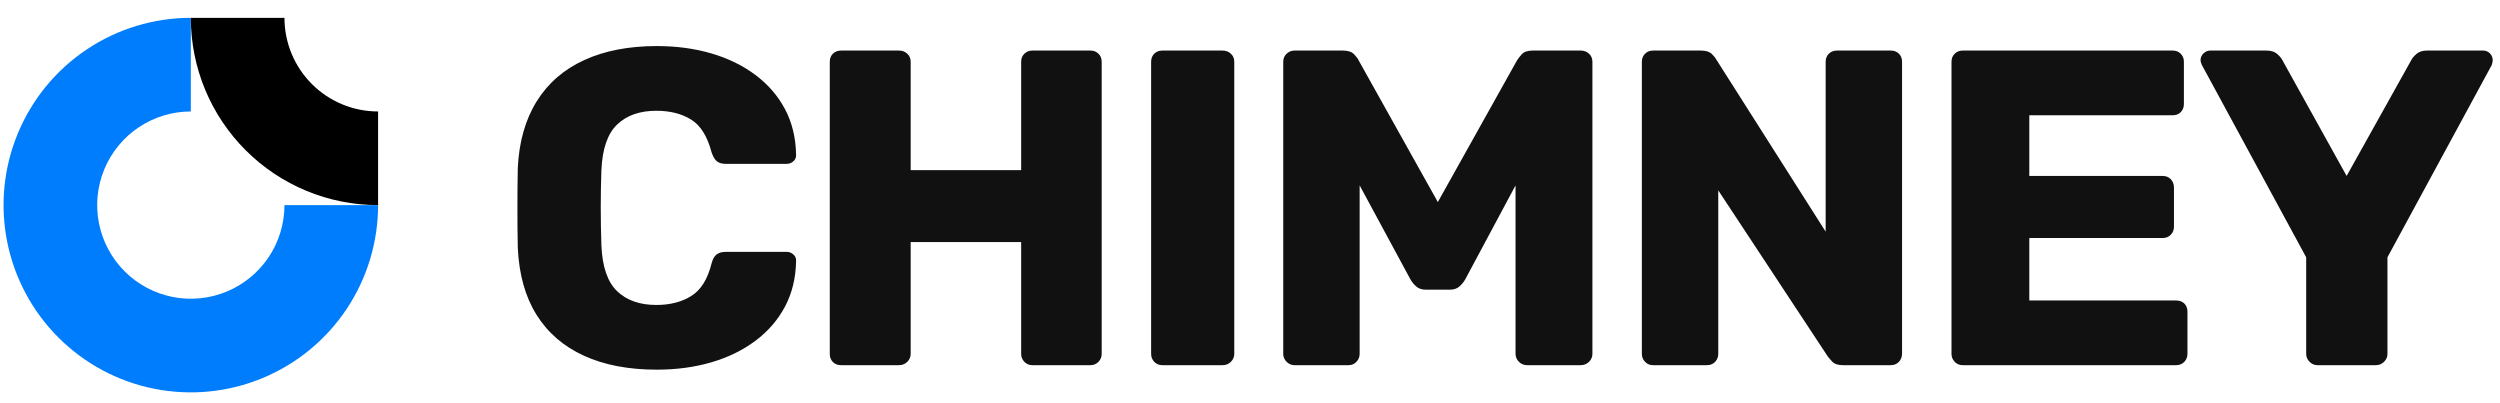
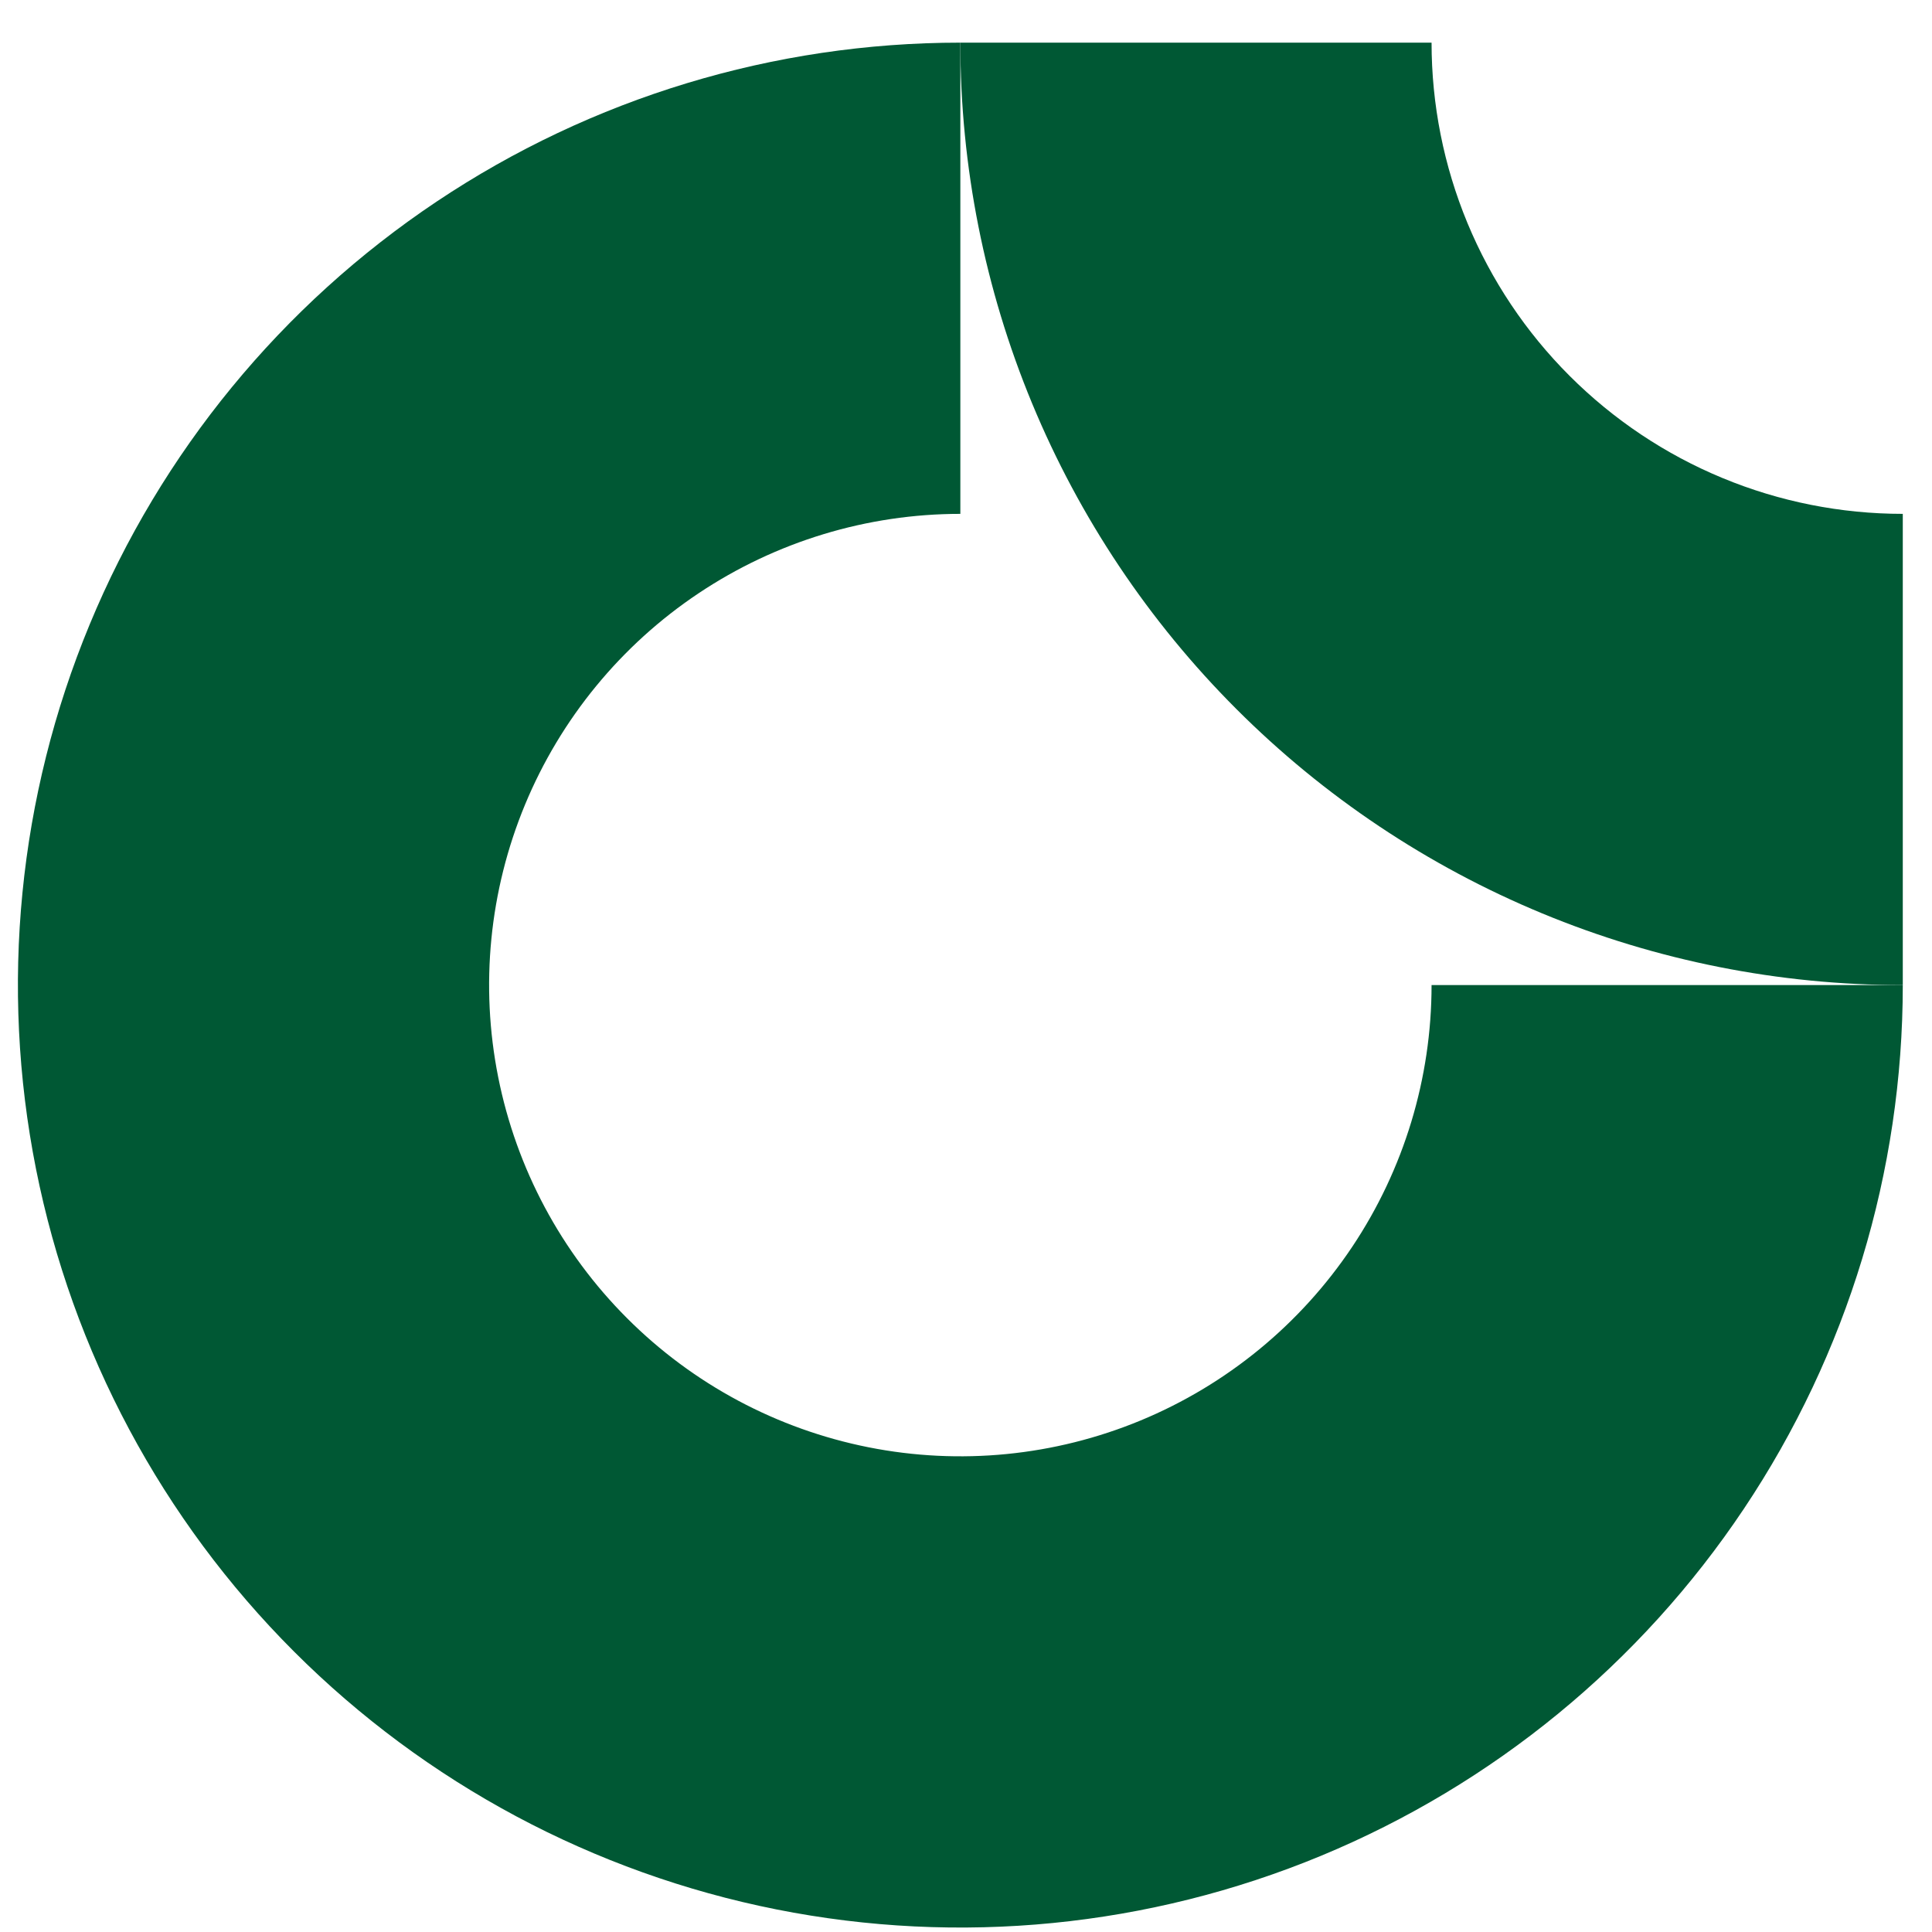
- <svg xmlns="http://www.w3.org/2000/svg" data-logo="logo" viewBox="0 0 267 43">
-   <g id="logogram" transform="translate(41, 1) rotate(90) ">
-     <path fill-rule="evenodd" clip-rule="evenodd" d="M26.461 12.305C24.817 11.206 22.883 10.62 20.905 10.62V0.62C24.861 0.62 28.728 1.793 32.017 3.991C35.306 6.188 37.869 9.312 39.383 12.966C40.897 16.621 41.293 20.642 40.521 24.522C39.749 28.401 37.844 31.965 35.047 34.762C32.25 37.559 28.687 39.464 24.807 40.236C20.927 41.007 16.906 40.611 13.252 39.097C9.597 37.584 6.474 35.02 4.276 31.731C2.078 28.442 0.905 24.576 0.905 20.62H10.905C10.905 22.598 11.492 24.531 12.591 26.176C13.689 27.82 15.251 29.102 17.078 29.859C18.906 30.616 20.916 30.814 22.856 30.428C24.796 30.042 26.578 29.09 27.976 27.691C29.375 26.293 30.327 24.511 30.713 22.571C31.099 20.631 30.901 18.62 30.144 16.793C29.387 14.966 28.105 13.404 26.461 12.305Z" fill="#007DFC" />
-     <path fill-rule="evenodd" clip-rule="evenodd" d="M10.905 0.62C10.905 1.933 10.647 3.234 10.144 4.447C9.642 5.66 8.905 6.762 7.976 7.691C7.048 8.62 5.945 9.356 4.732 9.859C3.519 10.361 2.219 10.62 0.905 10.62L0.905 20.62C3.532 20.62 6.132 20.103 8.559 19.098C10.986 18.093 13.19 16.619 15.047 14.762C16.905 12.905 18.378 10.7 19.383 8.274C20.388 5.847 20.905 3.246 20.905 0.62L10.905 0.62Z" fill="#000000" />
+ <svg xmlns="http://www.w3.org/2000/svg" data-logo="logo" viewBox="0 0 41 41">
+   <g id="logogram" transform="translate(41, 0) rotate(90) ">
+     <path fill-rule="evenodd" clip-rule="evenodd" d="M26.461 12.305C24.817 11.206 22.883 10.62 20.905 10.62V0.62C24.861 0.62 28.728 1.793 32.017 3.991C35.306 6.188 37.869 9.312 39.383 12.966C40.897 16.621 41.293 20.642 40.521 24.522C39.749 28.401 37.844 31.965 35.047 34.762C32.25 37.559 28.687 39.464 24.807 40.236C20.927 41.007 16.906 40.611 13.252 39.097C9.597 37.584 6.474 35.02 4.276 31.731C2.078 28.442 0.905 24.576 0.905 20.62H10.905C10.905 22.598 11.492 24.531 12.591 26.176C13.689 27.82 15.251 29.102 17.078 29.859C18.906 30.616 20.916 30.814 22.856 30.428C24.796 30.042 26.578 29.09 27.976 27.691C29.375 26.293 30.327 24.511 30.713 22.571C31.099 20.631 30.901 18.62 30.144 16.793C29.387 14.966 28.105 13.404 26.461 12.305Z" fill="#005834" />
+     <path fill-rule="evenodd" clip-rule="evenodd" d="M10.905 0.62C10.905 1.933 10.647 3.234 10.144 4.447C9.642 5.66 8.905 6.762 7.976 7.691C7.048 8.62 5.945 9.356 4.732 9.859C3.519 10.361 2.219 10.62 0.905 10.62L0.905 20.62C3.532 20.62 6.132 20.103 8.559 19.098C10.986 18.093 13.19 16.619 15.047 14.762C16.905 12.905 18.378 10.7 19.383 8.274C20.388 5.847 20.905 3.246 20.905 0.62L10.905 0.62Z" fill="#005834" />
  </g>
-   <g id="logotype" transform="translate(47, 4)">
-     <path fill="#111111" d="M23.14 35.48L23.14 35.48Q18.62 35.48 15.36 33.99Q12.10 32.50 10.30 29.62Q8.50 26.74 8.30 22.47L8.30 22.47Q8.26 20.50 8.26 18.25Q8.26 15.99 8.30 13.93L8.30 13.93Q8.50 9.75 10.32 6.82Q12.14 3.90 15.41 2.41Q18.67 0.92 23.14 0.92L23.14 0.92Q26.30 0.92 28.99 1.71Q31.68 2.50 33.70 4.02Q35.71 5.53 36.84 7.66Q37.97 9.80 38.02 12.49L38.02 12.49Q38.06 12.92 37.75 13.21Q37.44 13.50 37.01 13.50L37.01 13.50L30.53 13.50Q29.90 13.50 29.57 13.23Q29.23 12.97 28.99 12.25L28.99 12.25Q28.32 9.70 26.81 8.77Q25.30 7.83 23.09 7.83L23.09 7.83Q20.45 7.83 18.91 9.30Q17.38 10.76 17.23 14.17L17.23 14.17Q17.09 18.10 17.23 22.23L17.23 22.23Q17.38 25.64 18.91 27.10Q20.45 28.57 23.09 28.57L23.09 28.57Q25.30 28.57 26.83 27.61Q28.37 26.65 28.99 24.15L28.99 24.15Q29.18 23.43 29.54 23.17Q29.90 22.90 30.53 22.90L30.53 22.90L37.01 22.90Q37.44 22.90 37.75 23.19Q38.06 23.48 38.02 23.91L38.02 23.91Q37.97 26.60 36.84 28.74Q35.71 30.87 33.70 32.38Q31.68 33.90 28.99 34.69Q26.30 35.48 23.14 35.48ZM49.01 35L42.82 35Q42.29 35 41.95 34.66Q41.62 34.33 41.62 33.80L41.62 33.80L41.62 2.60Q41.62 2.07 41.95 1.74Q42.29 1.40 42.82 1.40L42.82 1.40L49.01 1.40Q49.54 1.40 49.90 1.74Q50.26 2.07 50.26 2.60L50.26 2.60L50.26 14.17L62.06 14.17L62.06 2.60Q62.06 2.07 62.40 1.74Q62.74 1.40 63.26 1.40L63.26 1.40L69.46 1.40Q69.98 1.40 70.32 1.74Q70.66 2.07 70.66 2.60L70.66 2.60L70.66 33.80Q70.66 34.28 70.32 34.64Q69.98 35 69.46 35L69.46 35L63.26 35Q62.74 35 62.40 34.64Q62.06 34.28 62.06 33.80L62.06 33.80L62.06 21.85L50.26 21.85L50.26 33.80Q50.26 34.28 49.90 34.64Q49.54 35 49.01 35L49.01 35ZM83.57 35L77.14 35Q76.61 35 76.27 34.64Q75.94 34.28 75.94 33.80L75.94 33.80L75.94 2.60Q75.94 2.07 76.27 1.74Q76.61 1.40 77.14 1.40L77.14 1.40L83.57 1.40Q84.10 1.40 84.46 1.74Q84.82 2.07 84.82 2.60L84.82 2.60L84.82 33.80Q84.82 34.28 84.46 34.64Q84.10 35 83.57 35L83.57 35ZM97.01 35L91.25 35Q90.77 35 90.41 34.64Q90.05 34.28 90.05 33.80L90.05 33.80L90.05 2.60Q90.05 2.07 90.41 1.74Q90.77 1.40 91.25 1.40L91.25 1.40L96.43 1.40Q97.25 1.40 97.63 1.81Q98.02 2.22 98.11 2.46L98.11 2.46L106.56 17.58L115.01 2.46Q115.15 2.22 115.51 1.81Q115.87 1.40 116.69 1.40L116.69 1.40L121.82 1.40Q122.35 1.40 122.71 1.74Q123.07 2.07 123.07 2.60L123.07 2.60L123.07 33.80Q123.07 34.28 122.71 34.64Q122.35 35 121.82 35L121.82 35L116.11 35Q115.58 35 115.22 34.64Q114.86 34.28 114.86 33.80L114.86 33.80L114.86 15.80L109.49 25.83Q109.25 26.26 108.86 26.60Q108.48 26.94 107.81 26.94L107.81 26.94L105.31 26.94Q104.64 26.94 104.26 26.60Q103.87 26.26 103.63 25.83L103.63 25.83L98.21 15.80L98.21 33.80Q98.21 34.28 97.87 34.64Q97.54 35 97.01 35L97.01 35ZM135.31 35L129.55 35Q129.02 35 128.69 34.64Q128.35 34.28 128.35 33.80L128.35 33.80L128.35 2.60Q128.35 2.07 128.69 1.74Q129.02 1.40 129.55 1.40L129.55 1.40L134.64 1.40Q135.46 1.40 135.82 1.76Q136.18 2.12 136.27 2.31L136.27 2.31L147.98 20.74L147.98 2.60Q147.98 2.07 148.32 1.74Q148.66 1.40 149.18 1.40L149.18 1.40L154.94 1.40Q155.47 1.40 155.81 1.74Q156.14 2.07 156.14 2.60L156.14 2.60L156.14 33.75Q156.14 34.28 155.81 34.64Q155.47 35 154.94 35L154.94 35L149.81 35Q149.04 35 148.68 34.62Q148.32 34.23 148.22 34.09L148.22 34.09L136.51 16.33L136.51 33.80Q136.51 34.28 136.18 34.64Q135.84 35 135.31 35L135.31 35ZM185.42 35L162.62 35Q162.10 35 161.76 34.64Q161.42 34.28 161.42 33.80L161.42 33.80L161.42 2.60Q161.42 2.07 161.76 1.74Q162.10 1.40 162.62 1.40L162.62 1.40L185.04 1.40Q185.57 1.40 185.90 1.74Q186.24 2.07 186.24 2.60L186.24 2.60L186.24 7.11Q186.24 7.64 185.90 7.98Q185.57 8.31 185.04 8.31L185.04 8.31L169.73 8.31L169.73 14.79L183.98 14.79Q184.51 14.79 184.85 15.15Q185.18 15.51 185.18 16.04L185.18 16.04L185.18 20.22Q185.18 20.70 184.85 21.06Q184.51 21.42 183.98 21.42L183.98 21.42L169.73 21.42L169.73 28.09L185.42 28.09Q185.95 28.09 186.29 28.42Q186.62 28.76 186.62 29.29L186.62 29.29L186.62 33.80Q186.62 34.28 186.29 34.64Q185.95 35 185.42 35L185.42 35ZM206.74 35L200.50 35Q200.02 35 199.66 34.64Q199.30 34.28 199.30 33.80L199.30 33.80L199.30 23.48L188.16 2.94Q188.11 2.79 188.06 2.67Q188.02 2.55 188.02 2.41L188.02 2.41Q188.02 2.02 188.33 1.71Q188.64 1.40 189.07 1.40L189.07 1.40L195.07 1.40Q195.79 1.40 196.20 1.76Q196.61 2.12 196.75 2.41L196.75 2.41L203.62 14.79L210.53 2.41Q210.67 2.12 211.08 1.76Q211.49 1.40 212.21 1.40L212.21 1.40L218.21 1.40Q218.64 1.40 218.93 1.71Q219.22 2.02 219.22 2.41L219.22 2.41Q219.22 2.55 219.19 2.67Q219.17 2.79 219.12 2.94L219.12 2.94L207.98 23.48L207.98 33.80Q207.98 34.28 207.62 34.64Q207.26 35 206.74 35L206.74 35Z" />
-   </g>
+   <g id="logotype" transform="translate(41, 20.5)" />
</svg>
